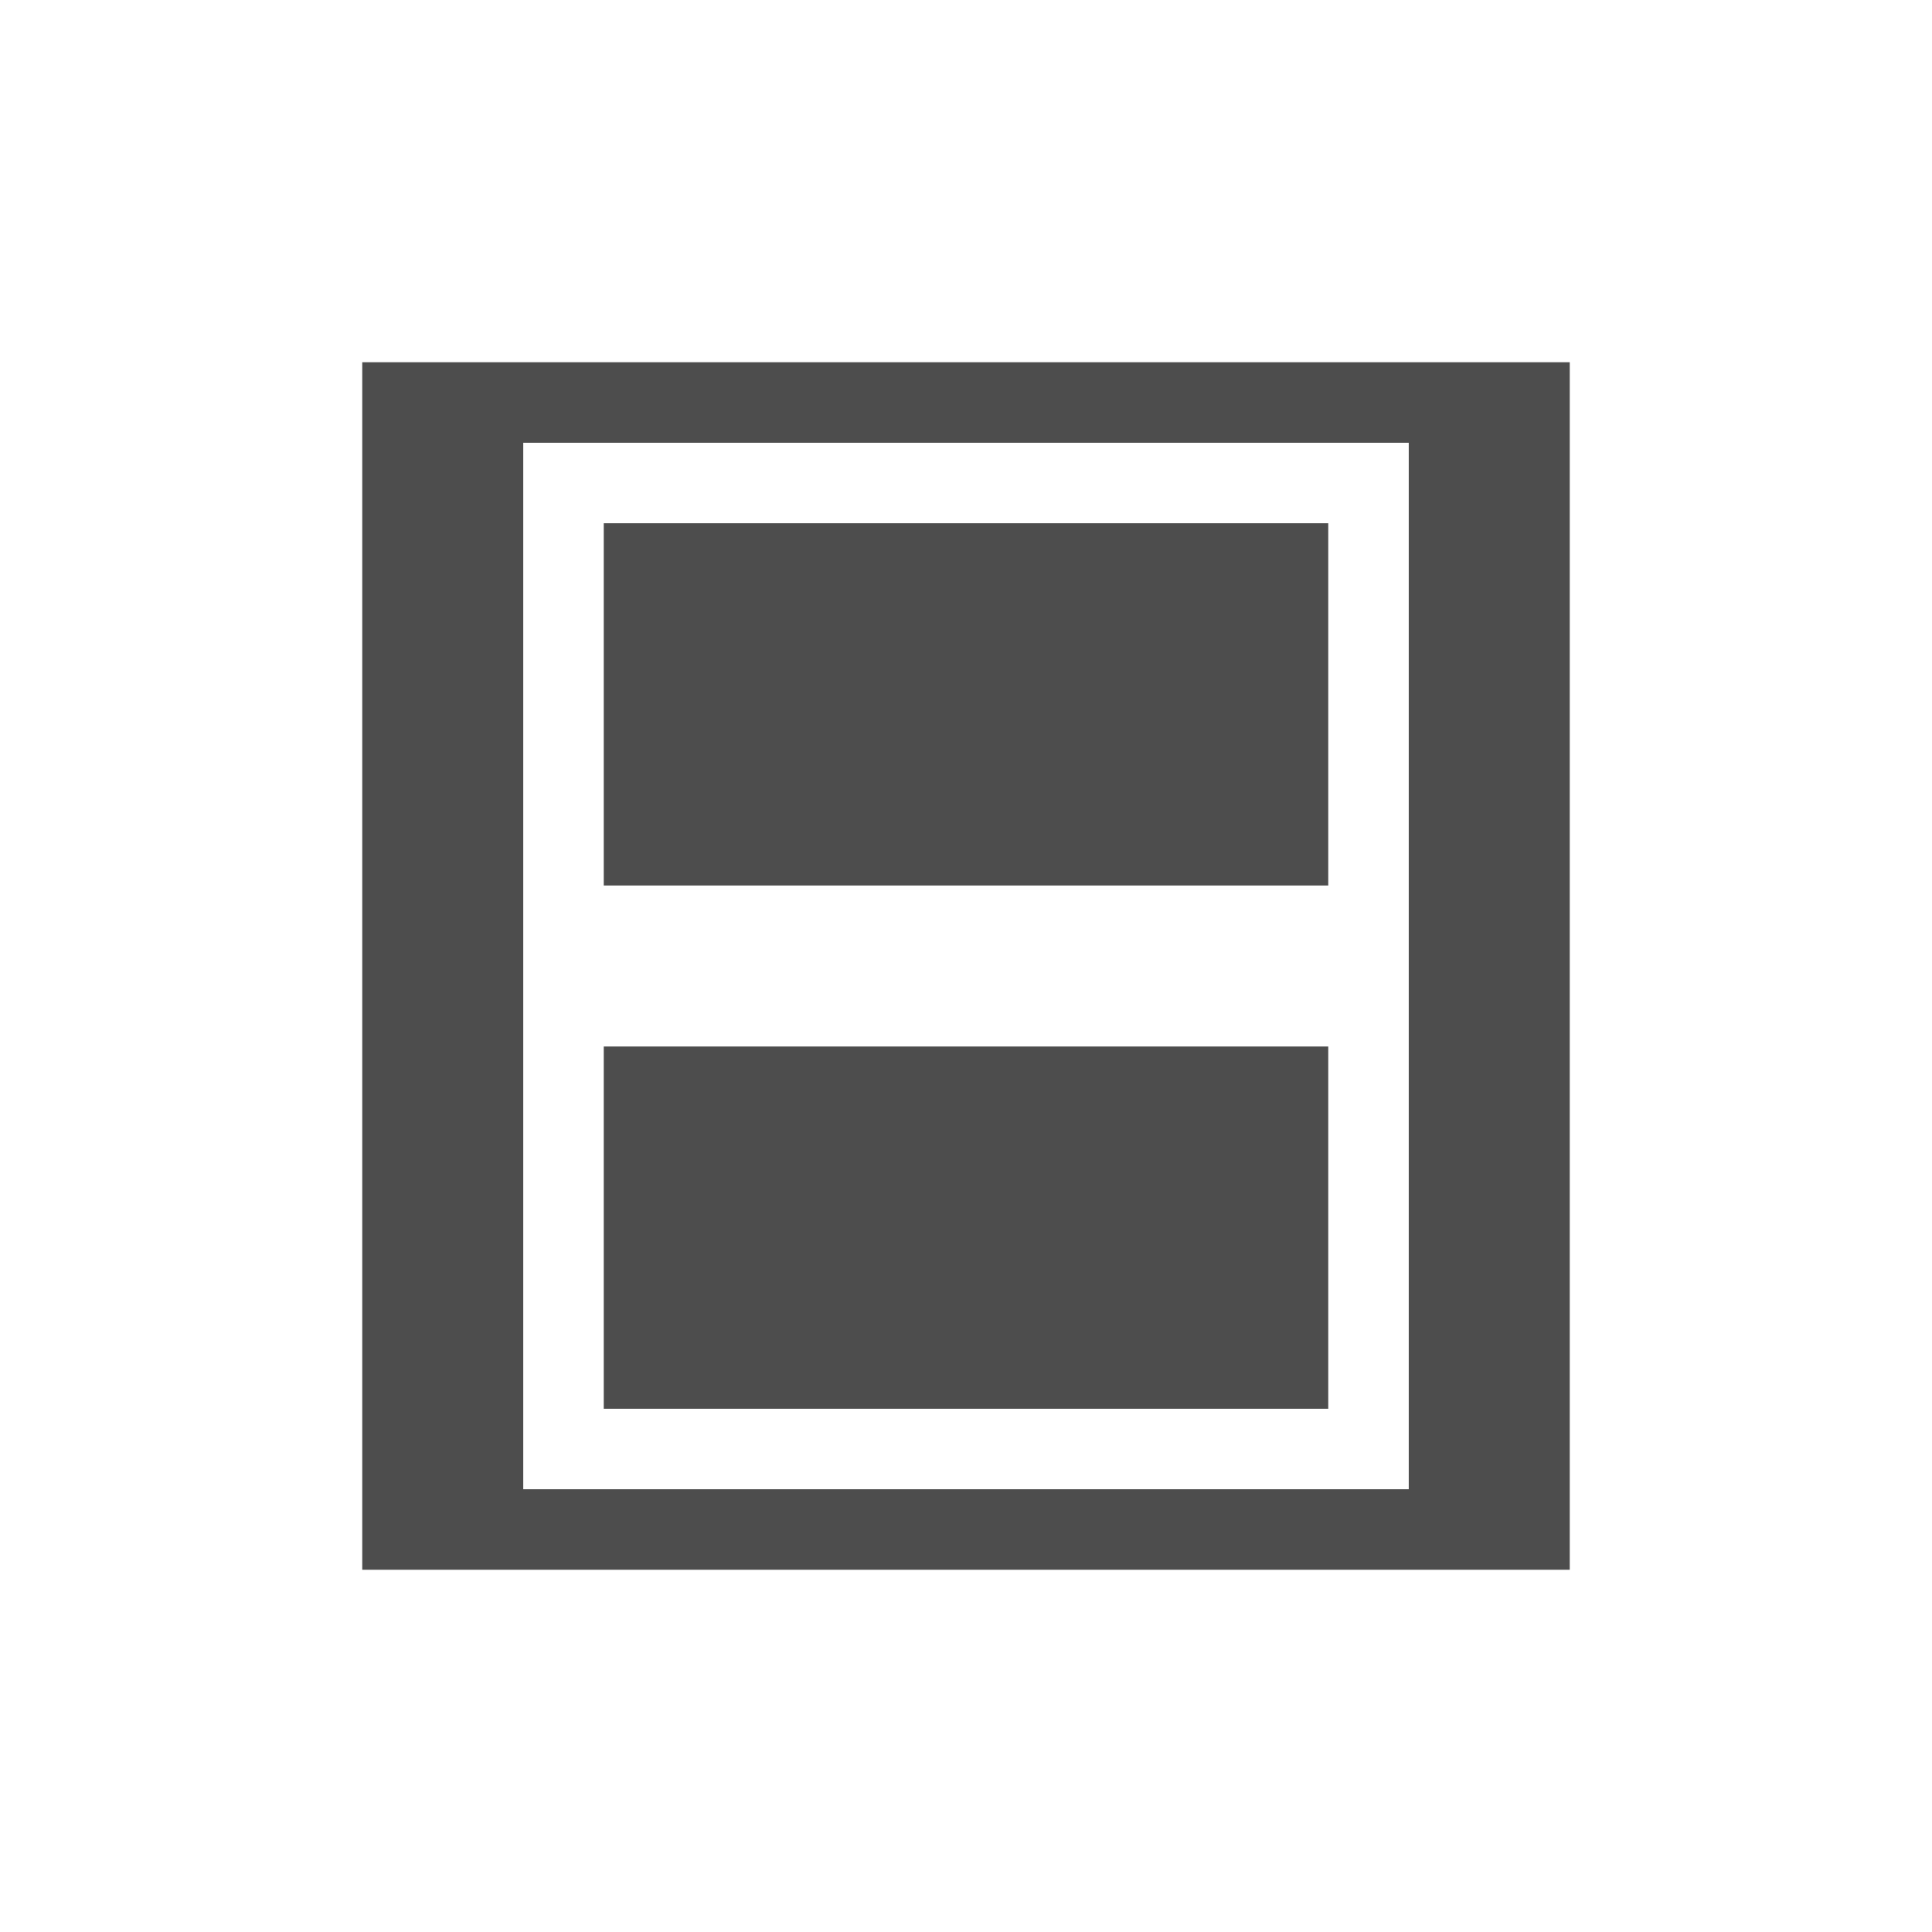
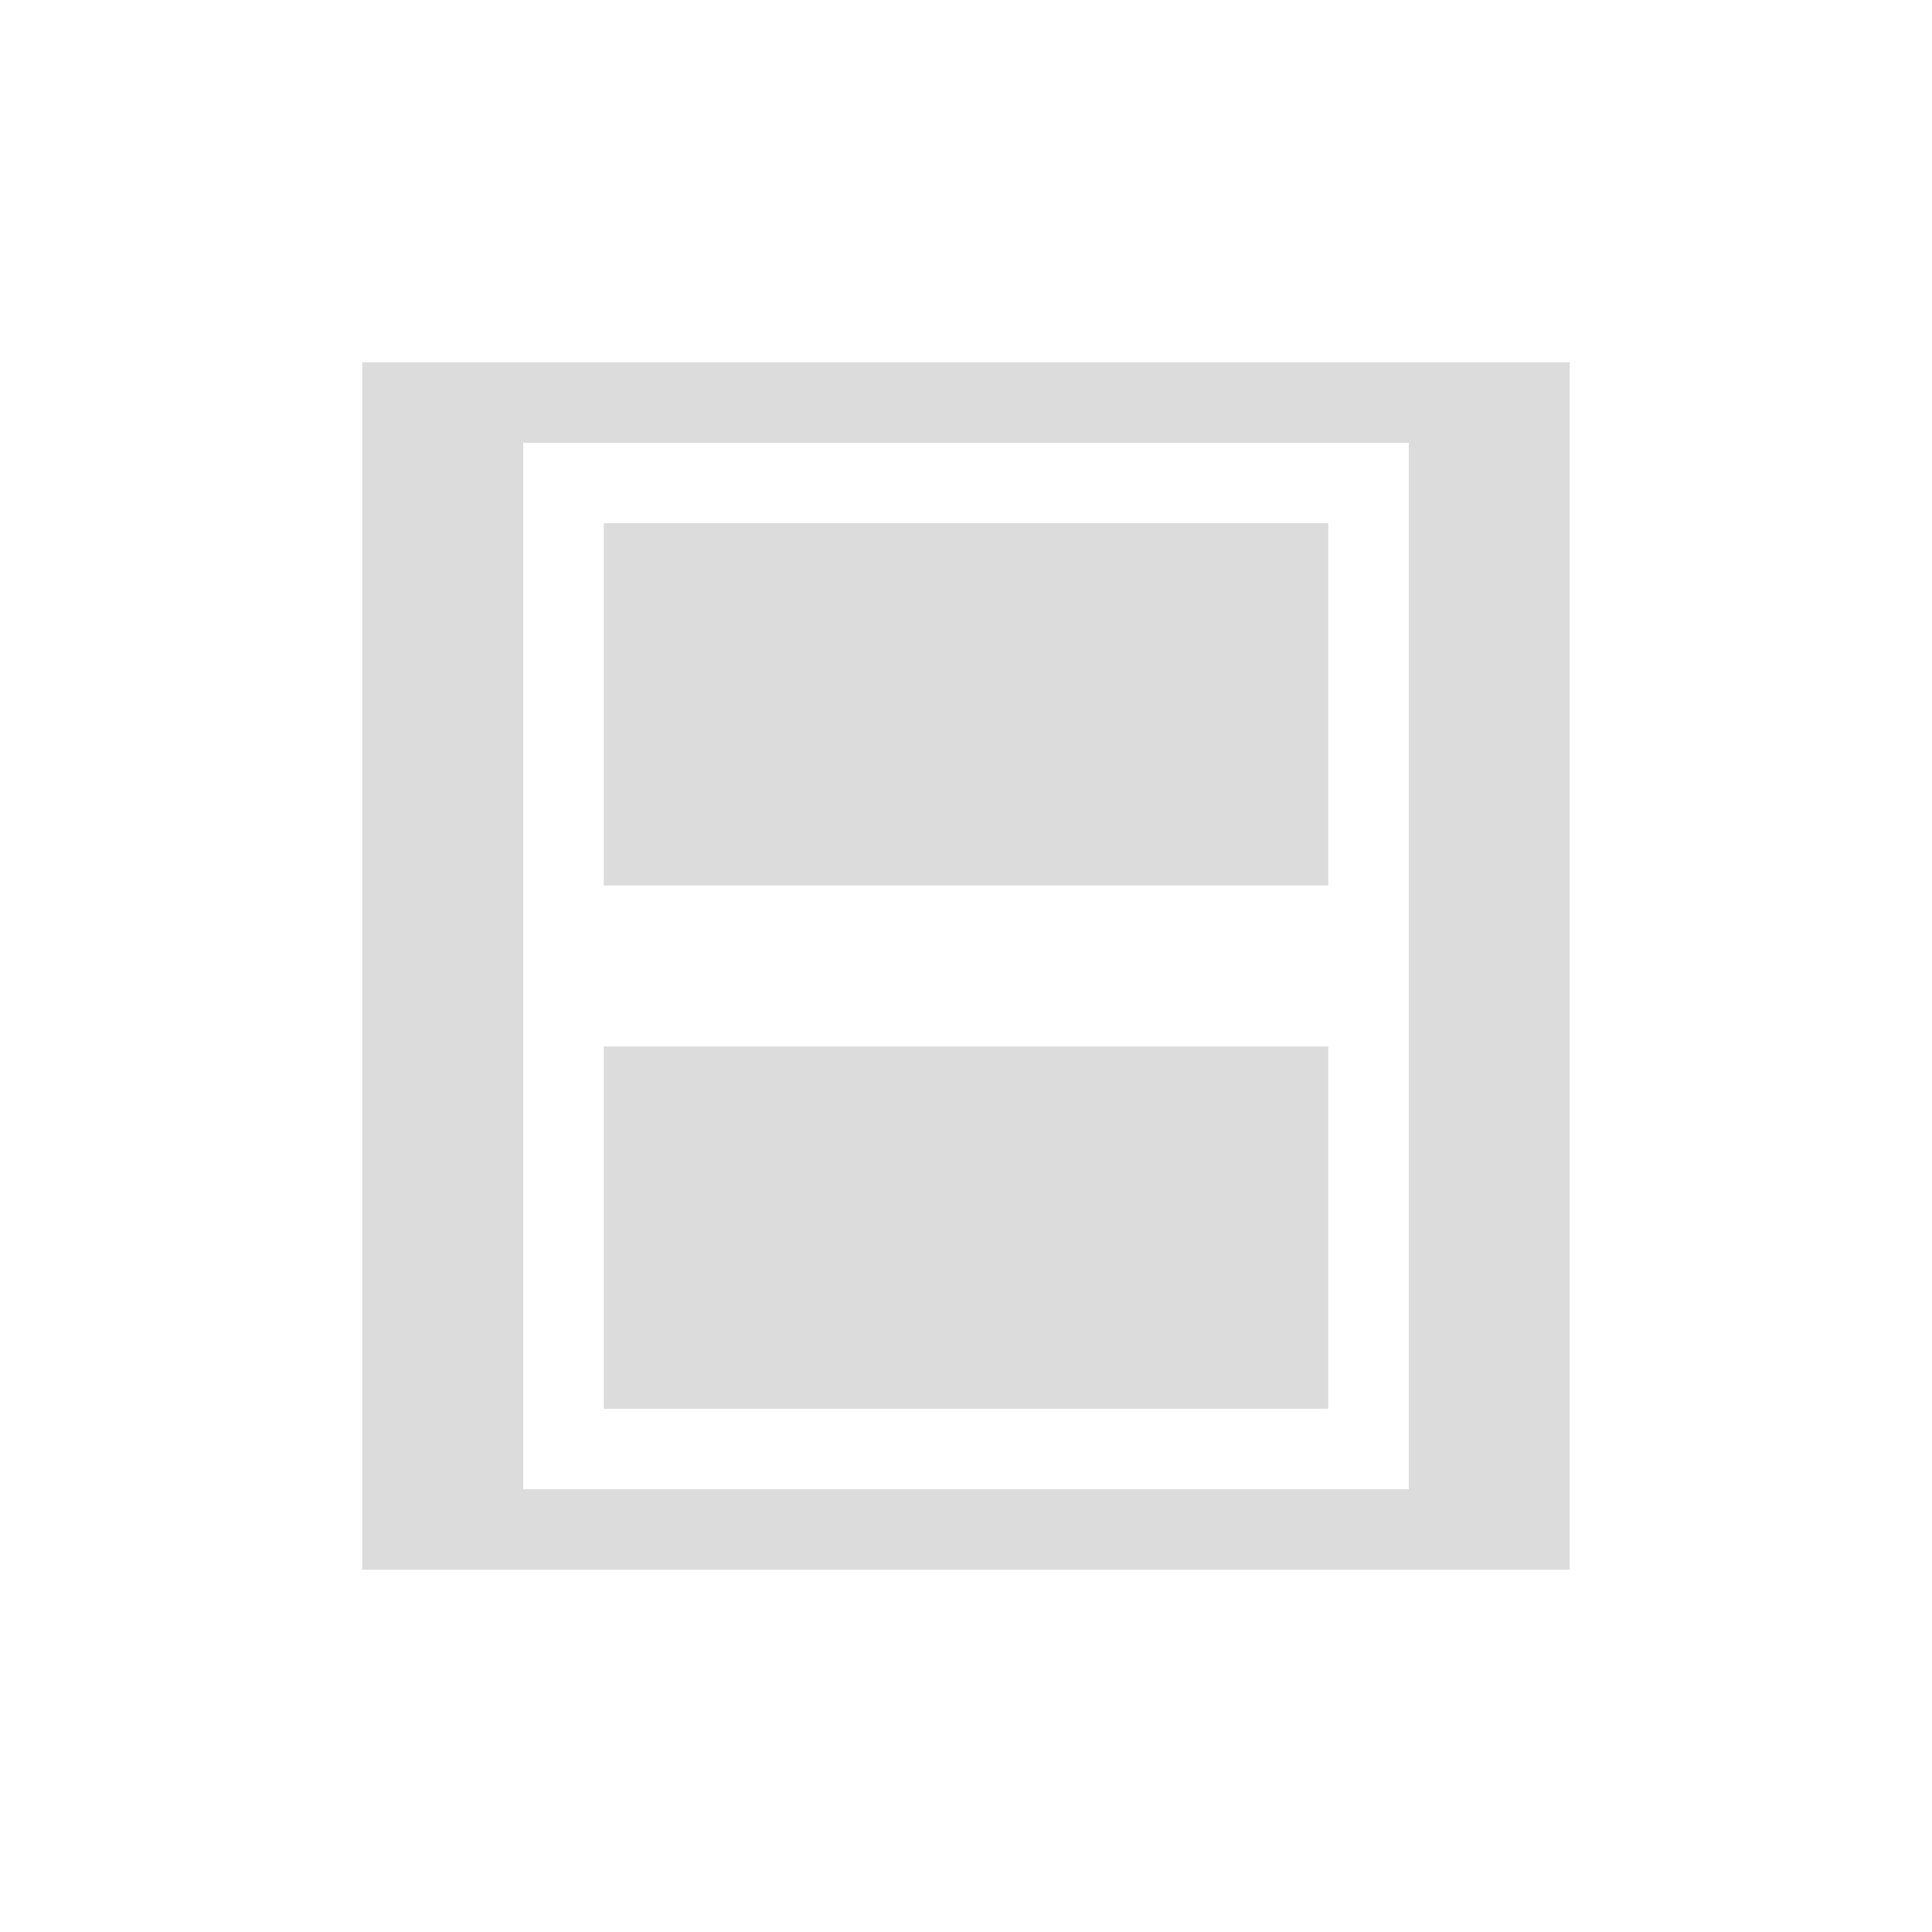
- <svg xmlns="http://www.w3.org/2000/svg" width="48" height="48" id="svg3380" version="1.1">
-   <defs id="defs3382" />
+ <svg xmlns="http://www.w3.org/2000/svg" version="1.1" id="svg3380" x="0px" y="0px" width="48px" height="48px" viewBox="0 0 48 48" enable-background="new 0 0 48 48" xml:space="preserve">
  <g id="layer1" transform="translate(-336,-328.3622)">
-     <path style="fill:#4d4d4d;fill-opacity:1;fill-rule:evenodd;stroke:none" d="M 15 13 L 15 22 L 33 22 L 33 13 L 15 13 z M 15 26 L 15 35 L 33 35 L 33 26 L 15 26 z " transform="translate(336,328.3622)" id="rect3311" />
-     <path style="fill:#4d4d4d;fill-opacity:1;fill-rule:evenodd;stroke:none" d="M 9 9 L 9 39 L 39 39 L 39 9 L 9 9 z M 13 11 L 35 11 L 35 37 L 13 37 L 13 11 z " transform="translate(336,328.3622)" id="rect3260" />
-     <path style="fill:none;fill-opacity:1;fill-rule:evenodd;stroke:none" id="path3280" d="m 349,352.362 a 2.001,2 0 1 1 0,0 2.001,2 0 1 1 0,0 z" />
-     <path d="m 375,352.362 a 2.001,2 0 1 1 0,0 2.001,2 0 1 1 0,0 z" id="path3282" style="fill:none;fill-opacity:1;fill-rule:evenodd;stroke:none" />
-     <path style="fill:none;fill-opacity:1;fill-rule:evenodd;stroke:none" id="path3286" d="m 361,338.362 a 1.001,1 0 1 1 0,0 1.001,1 0 1 1 0,0 z" />
-     <path d="m 361,366.362 a 1.001,1 0 1 1 0,0 1.001,1 0 1 1 0,0 z" id="path3288" style="fill:none;fill-opacity:1;fill-rule:evenodd;stroke:none" />
-     <path d="m 361,340.362 a 1.001,1 0 1 1 0,0 1.001,1 0 1 1 0,0 z" id="path3303" style="fill:none;fill-opacity:1;fill-rule:evenodd;stroke:none" />
-     <path style="fill:none;fill-opacity:1;fill-rule:evenodd;stroke:none" id="path3305" d="m 361,364.362 a 1.001,1 0 1 1 0,0 1.001,1 0 1 1 0,0 z" />
-     <path style="fill:none;fill-opacity:1;fill-rule:evenodd;stroke:none" id="path3307" d="m 371,352.362 a 1.001,1 0 1 1 0,0 1.001,1 0 1 1 0,0 z" />
-     <path d="m 351,352.362 a 1.001,1 0 1 1 0,0 1.001,1 0 1 1 0,0 z" id="path3309" style="fill:none;fill-opacity:1;fill-rule:evenodd;stroke:none" />
+     <path id="rect3311" fill="#DCDCDC" d="M351,341.362v9h18v-9H351z M351,354.362v9h18v-9H351z" />
+     <path id="rect3260" fill="#DCDCDC" d="M345,337.362v30h30v-30H345z M349,339.362h22v26h-22V339.362z" />
+     <path id="path3280" fill="none" d="   M349,352.362L349,352.362L349,352.362z" />
+     <path id="path3282" fill="none" d="   M375,352.362L375,352.362L375,352.362z" />
+     <path id="path3286" fill="none" d="   M361,338.362L361,338.362L361,338.362z" />
+     <path id="path3288" fill="none" d="   M361,366.362L361,366.362L361,366.362z" />
+     <path id="path3303" fill="none" d="   M361,340.362L361,340.362L361,340.362z" />
+     <path id="path3305" fill="none" d="   M361,364.362L361,364.362L361,364.362z" />
+     <path id="path3307" fill="none" d="   M371,352.362L371,352.362L371,352.362z" />
+     <path id="path3309" fill="none" d="   M351,352.362L351,352.362L351,352.362z" />
  </g>
</svg>
